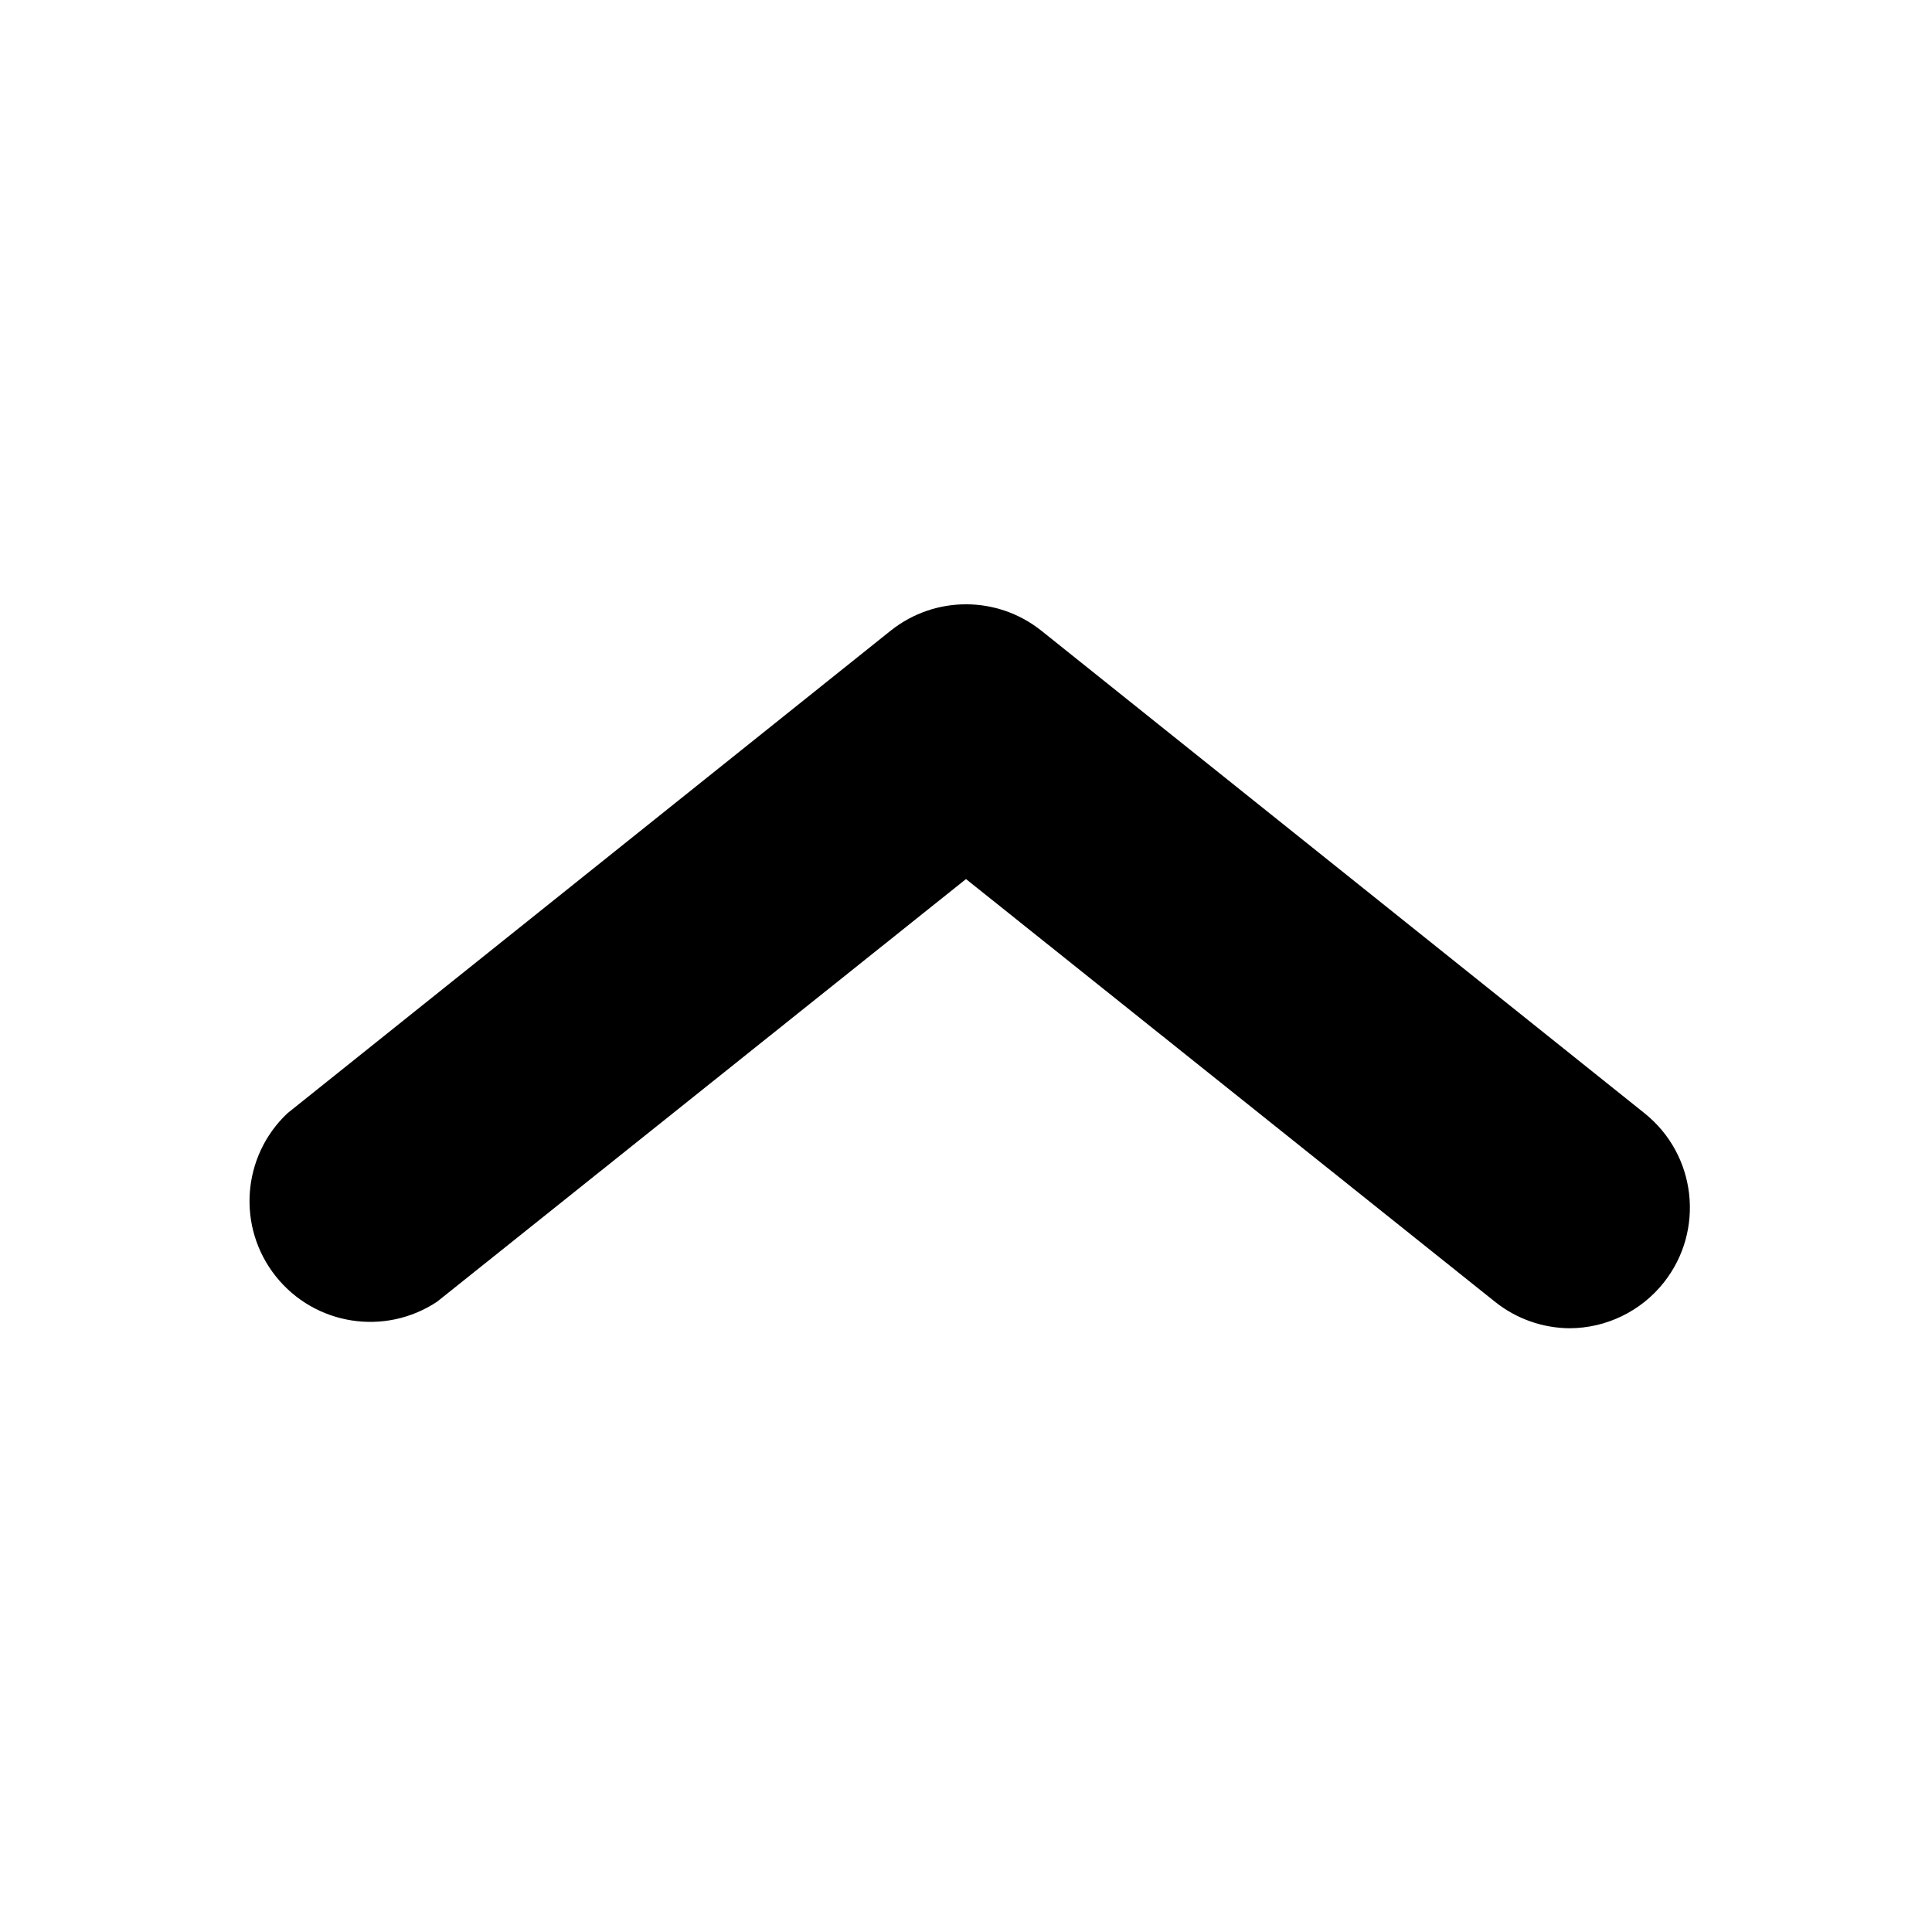
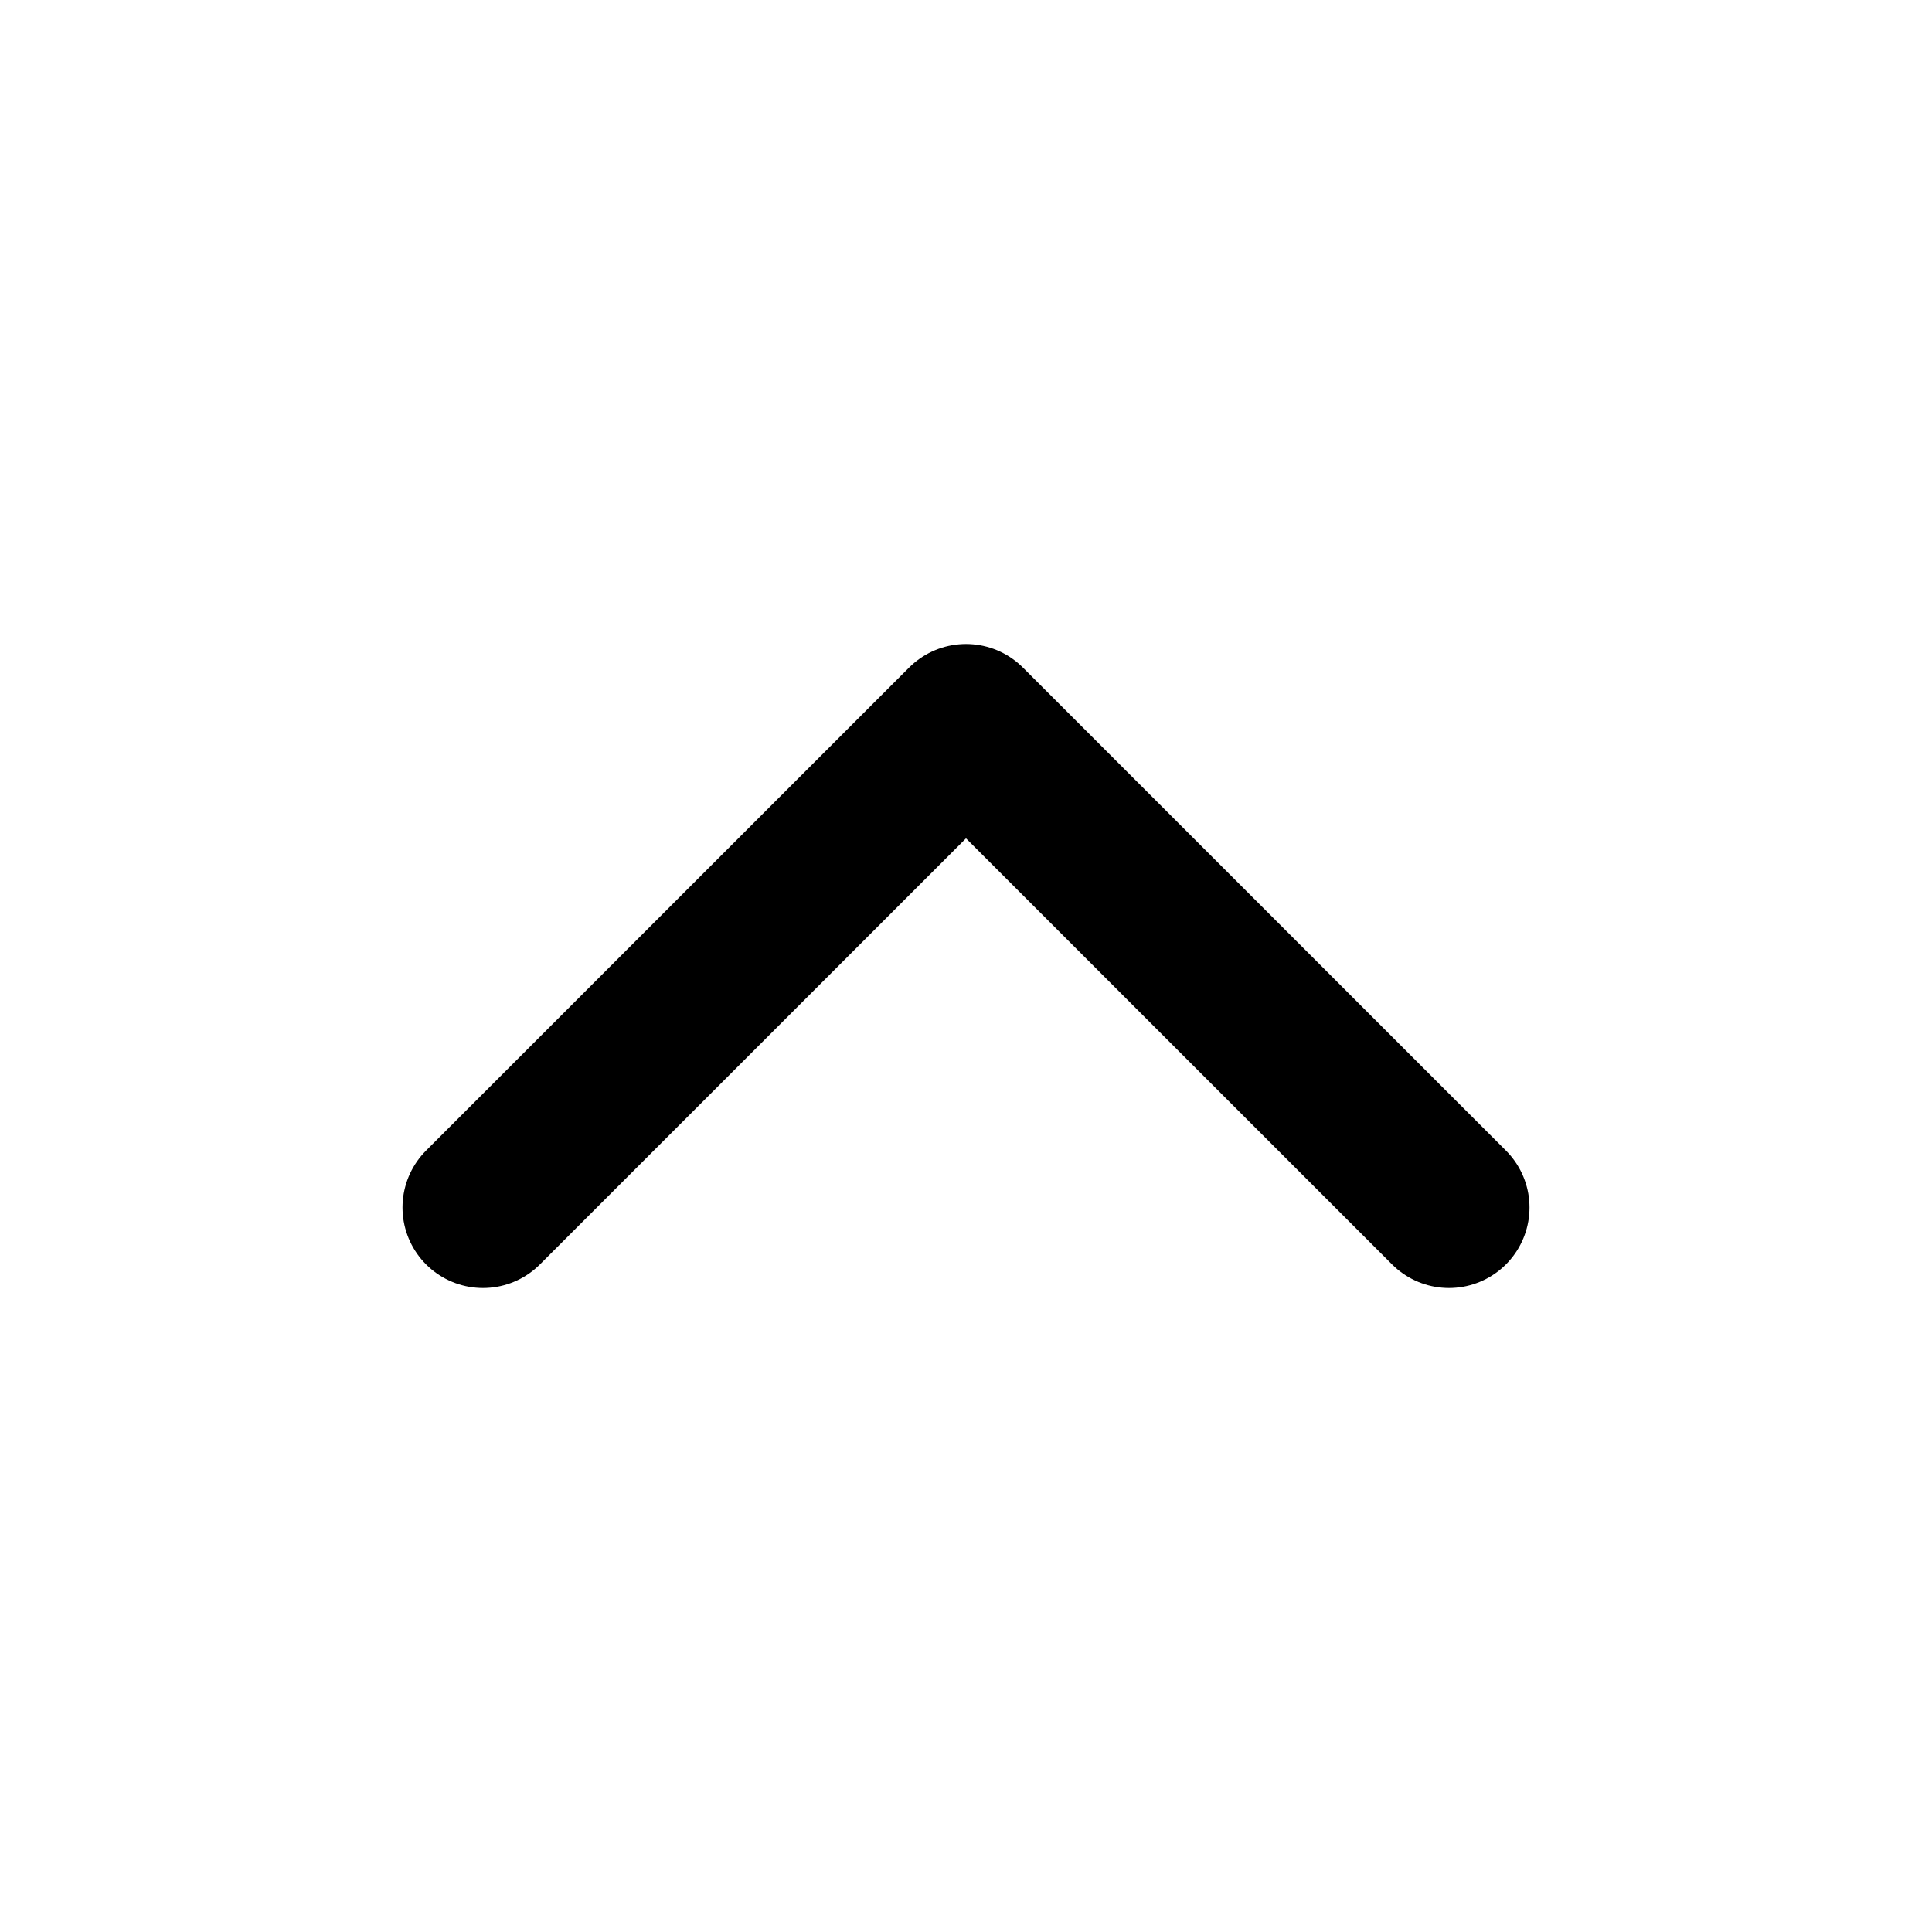
- <svg xmlns="http://www.w3.org/2000/svg" viewBox="0 0 16 16">
-   <g id="fc78e6cd-1a26-46c5-ba61-c963eb963b7a" data-name="icons">
-     <path d="M8.62,5.22a1,1,0,0,0-1.24,0l-5,4a1,1,0,0,0,1.24,1.56L8,7.28l4.38,3.5A1,1,0,0,0,13,11a1,1,0,0,0,.78-.38,1,1,0,0,0-.16-1.4Z" />
-   </g>
+ <svg xmlns="http://www.w3.org/2000/svg" width="24" height="24" viewBox="0 0 24 24" fill="none" stroke="currentColor" stroke-width="2" stroke-linecap="round" stroke-linejoin="round" class="feather feather-chevron-up">
+   <polyline points="18 15 12 9 6 15" />
</svg>
